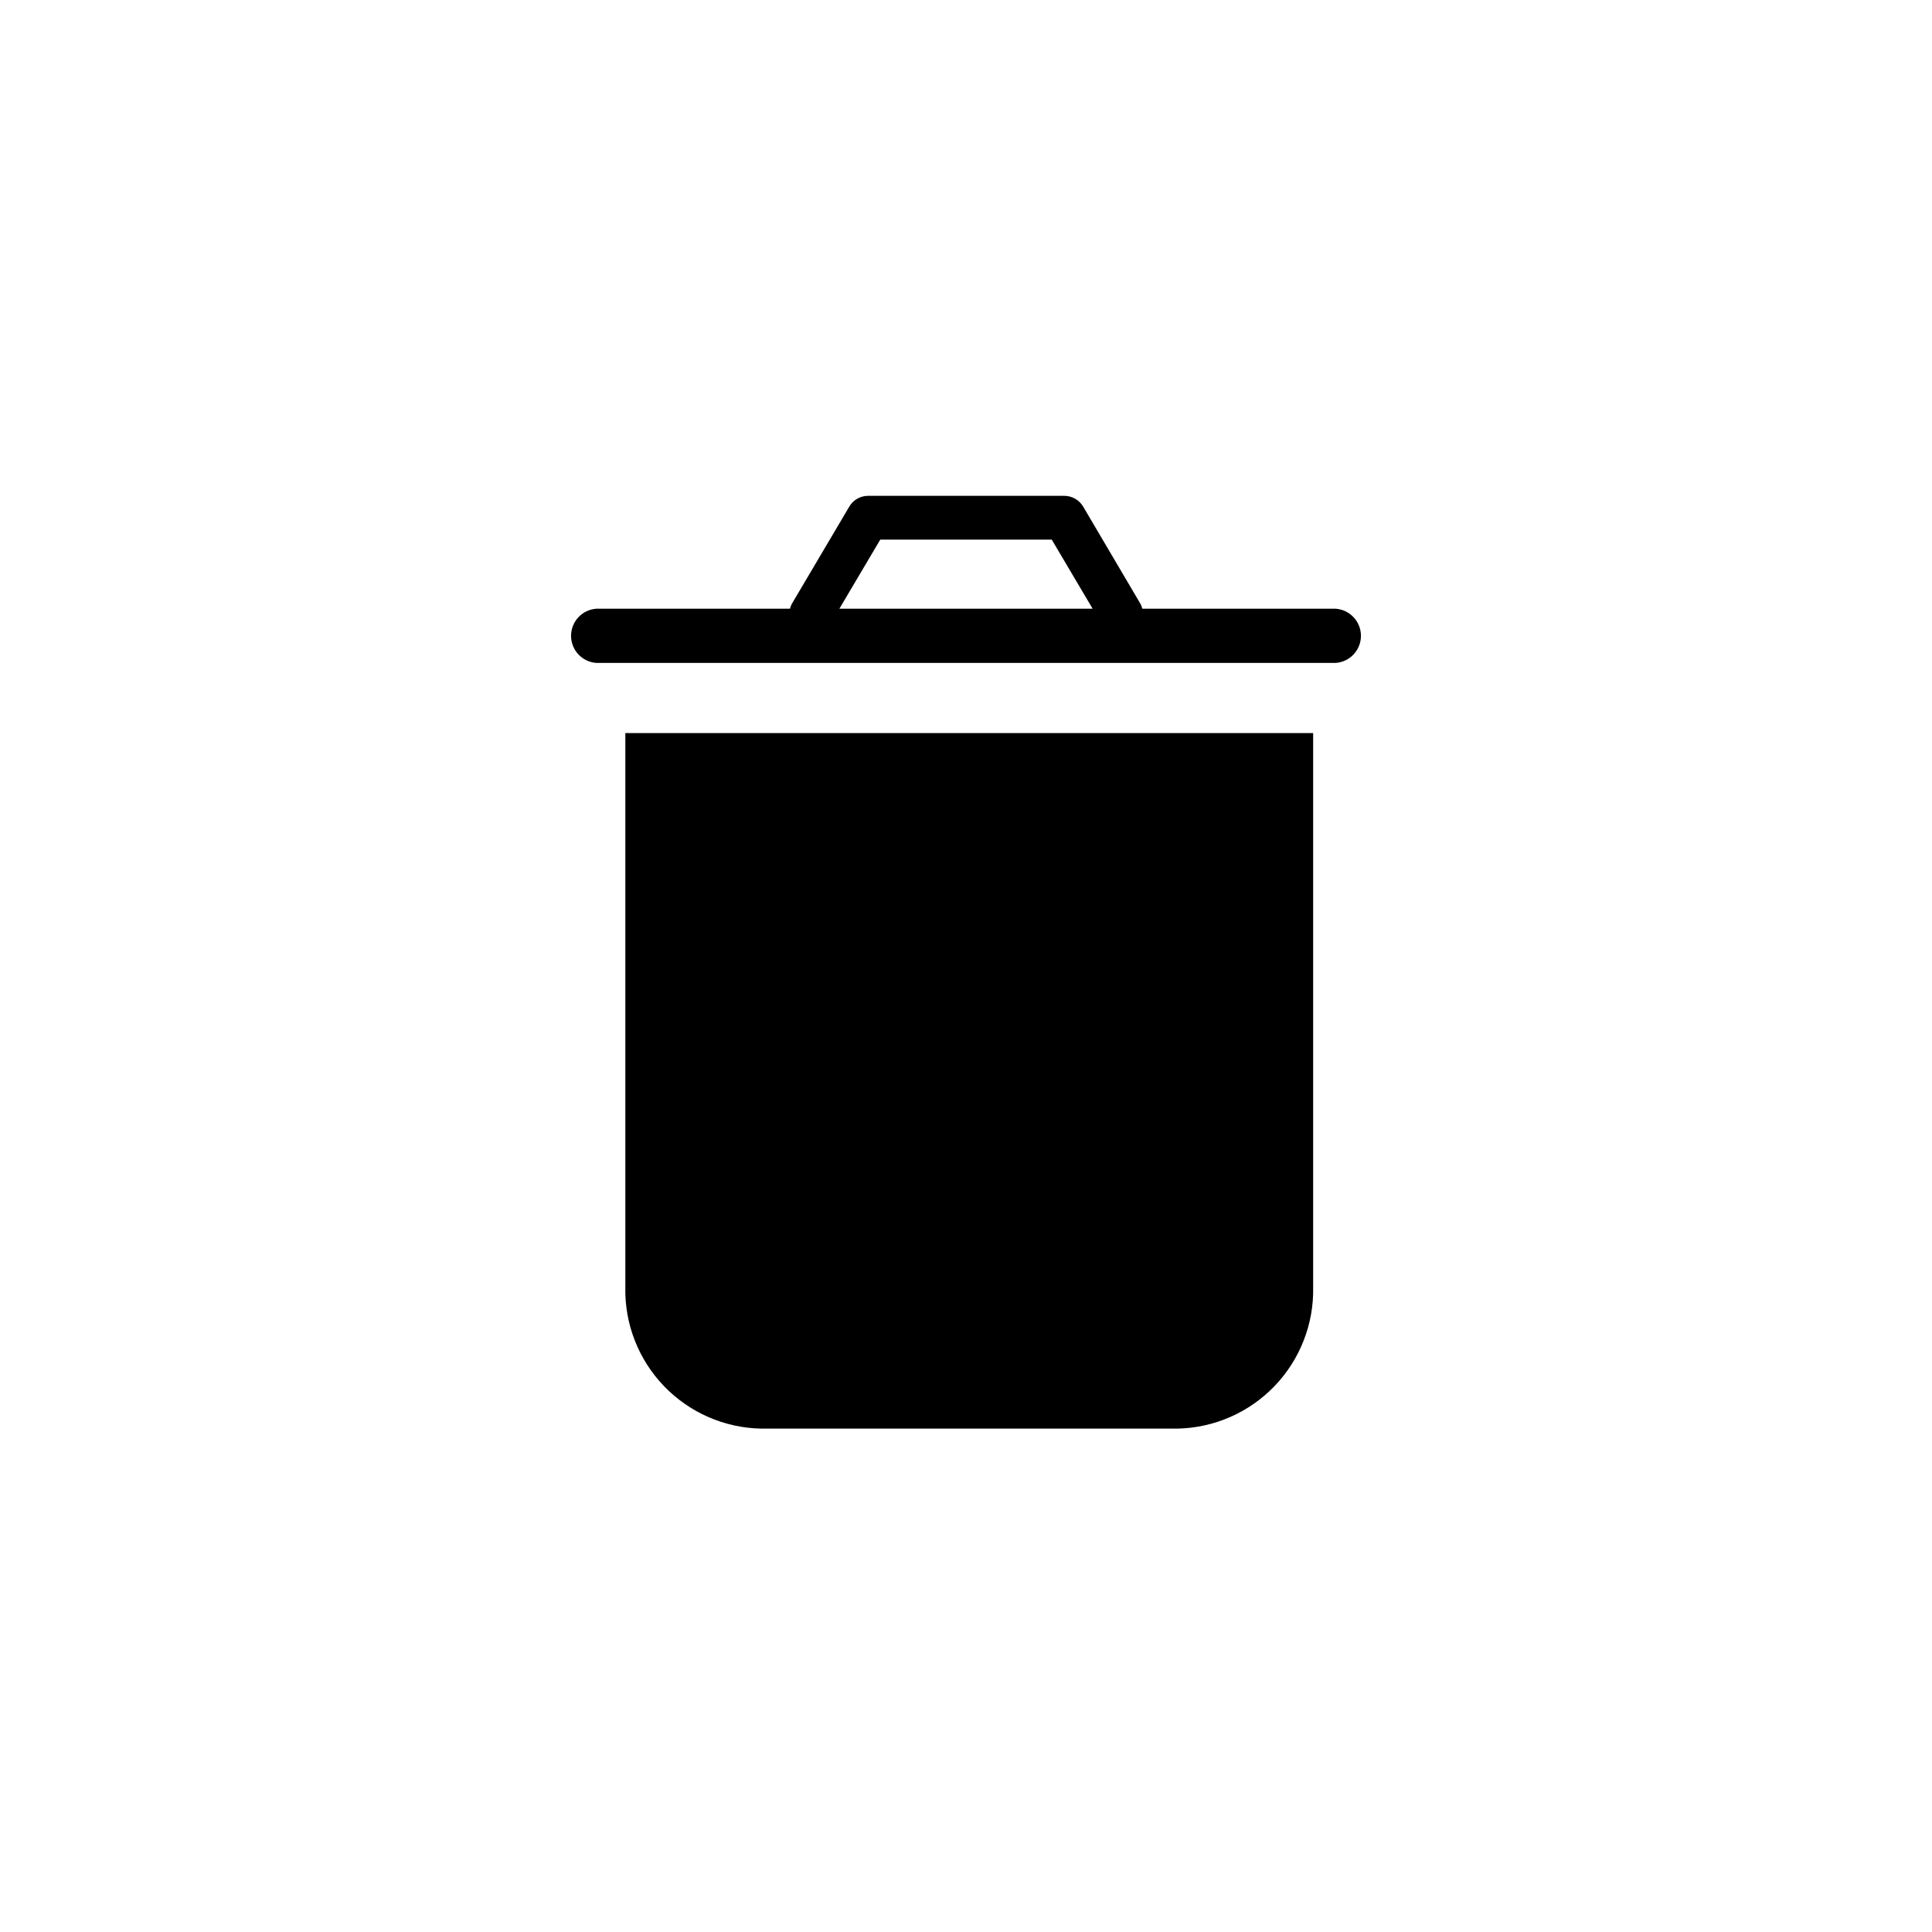
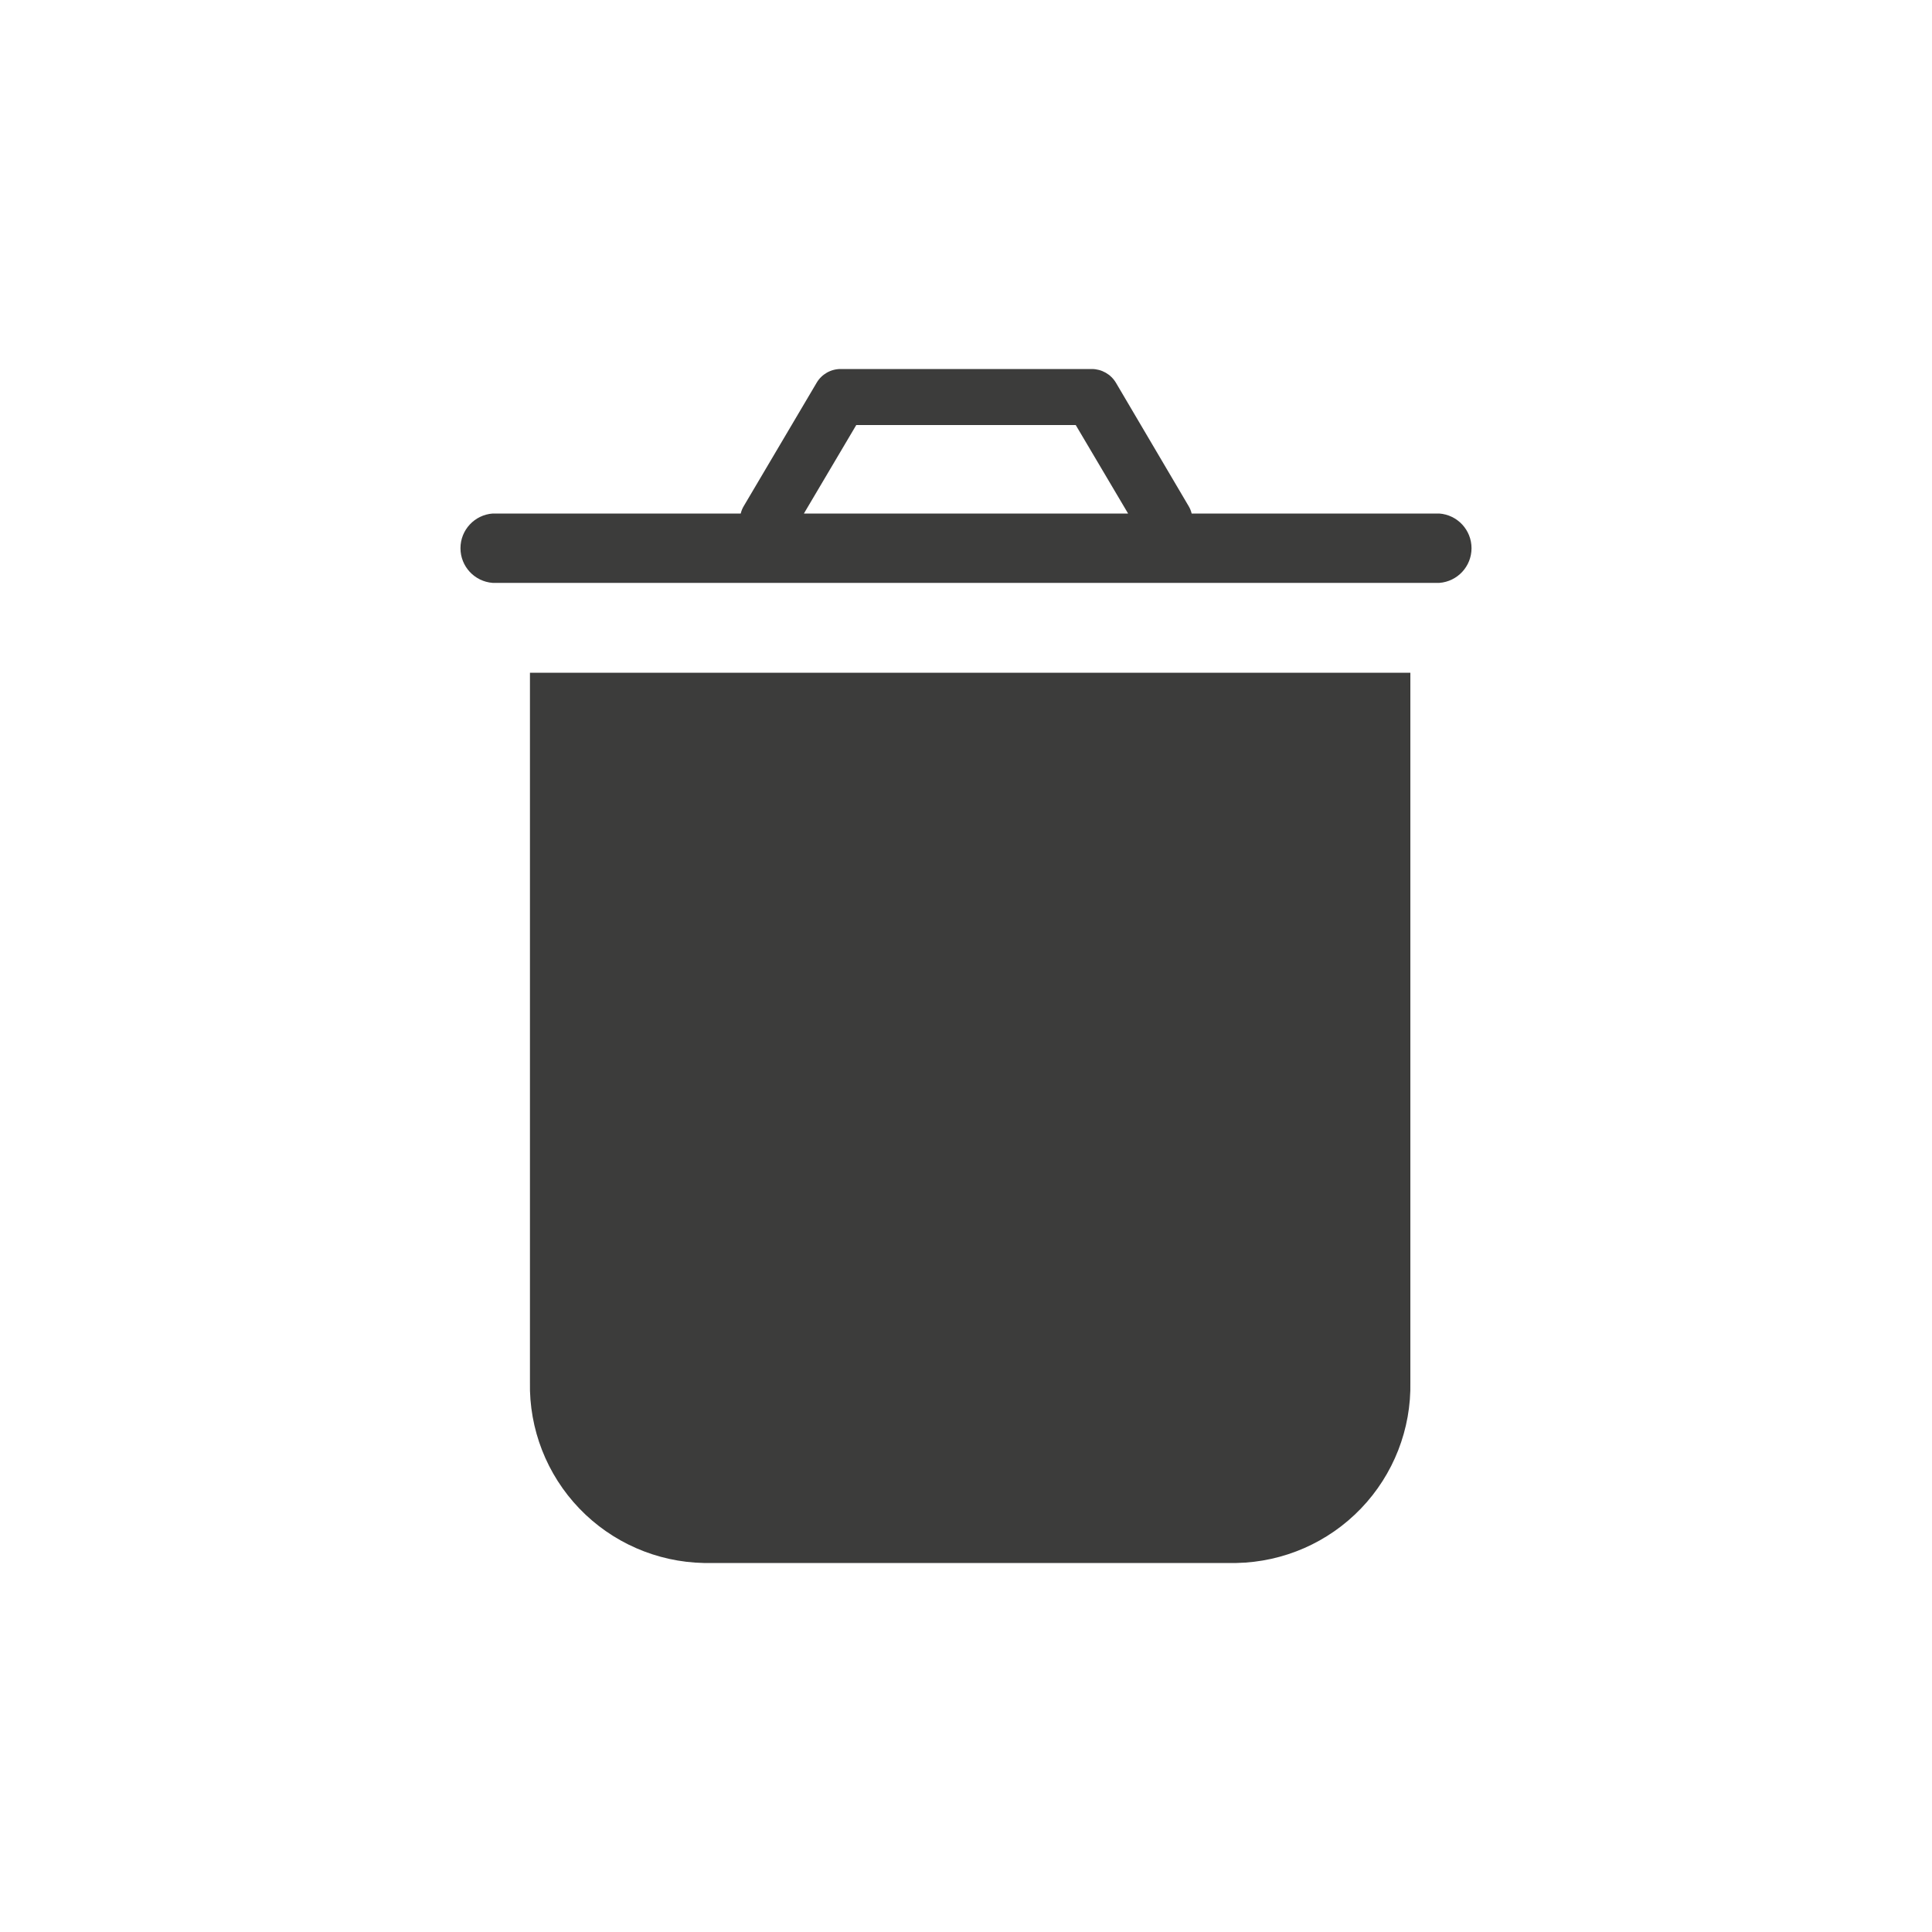
- <svg xmlns="http://www.w3.org/2000/svg" viewBox="0 0 128 128">
-   <g>
-     <path d="M41.43,85.28a9.18,9.18,0,0,0,9,9.37H78a9.18,9.18,0,0,0,9-9.37V48.57H41.43Z" />
-     <path d="M88.5,40.33H75.68a1.34,1.34,0,0,0-.16-.39l-3.76-6.38a1.46,1.46,0,0,0-1.25-.71h-13a1.44,1.44,0,0,0-1.24.71l-3.77,6.38a1.34,1.34,0,0,0-.16.39H39.5a1.8,1.8,0,0,0,0,3.59h49a1.8,1.8,0,0,0,0-3.59Zm-16.11,0H55.61l2.71-4.58H69.68Z" />
+ <svg xmlns="http://www.w3.org/2000/svg" viewBox="0 0 100 100">
+   <defs>
+     <style>.cls-1{fill:#3c3c3b}</style>
+   </defs>
+   <g id="glyph_trash">
+     <path class="cls-1" d="M27.43 71.53a9.18 9.18 0 0 0 9 9.37H64a9.18 9.18 0 0 0 9-9.37V34.82H27.43zM74.5 26.58H61.68a1.34 1.34 0 0 0-.16-.39l-3.76-6.38a1.46 1.46 0 0 0-1.25-.71h-13a1.44 1.44 0 0 0-1.24.71l-3.77 6.38a1.34 1.34 0 0 0-.16.39H25.5a1.8 1.8 0 0 0 0 3.59h49a1.8 1.8 0 0 0 0-3.59zm-16.11 0H41.61L44.32 22h11.36z" />
  </g>
</svg>
